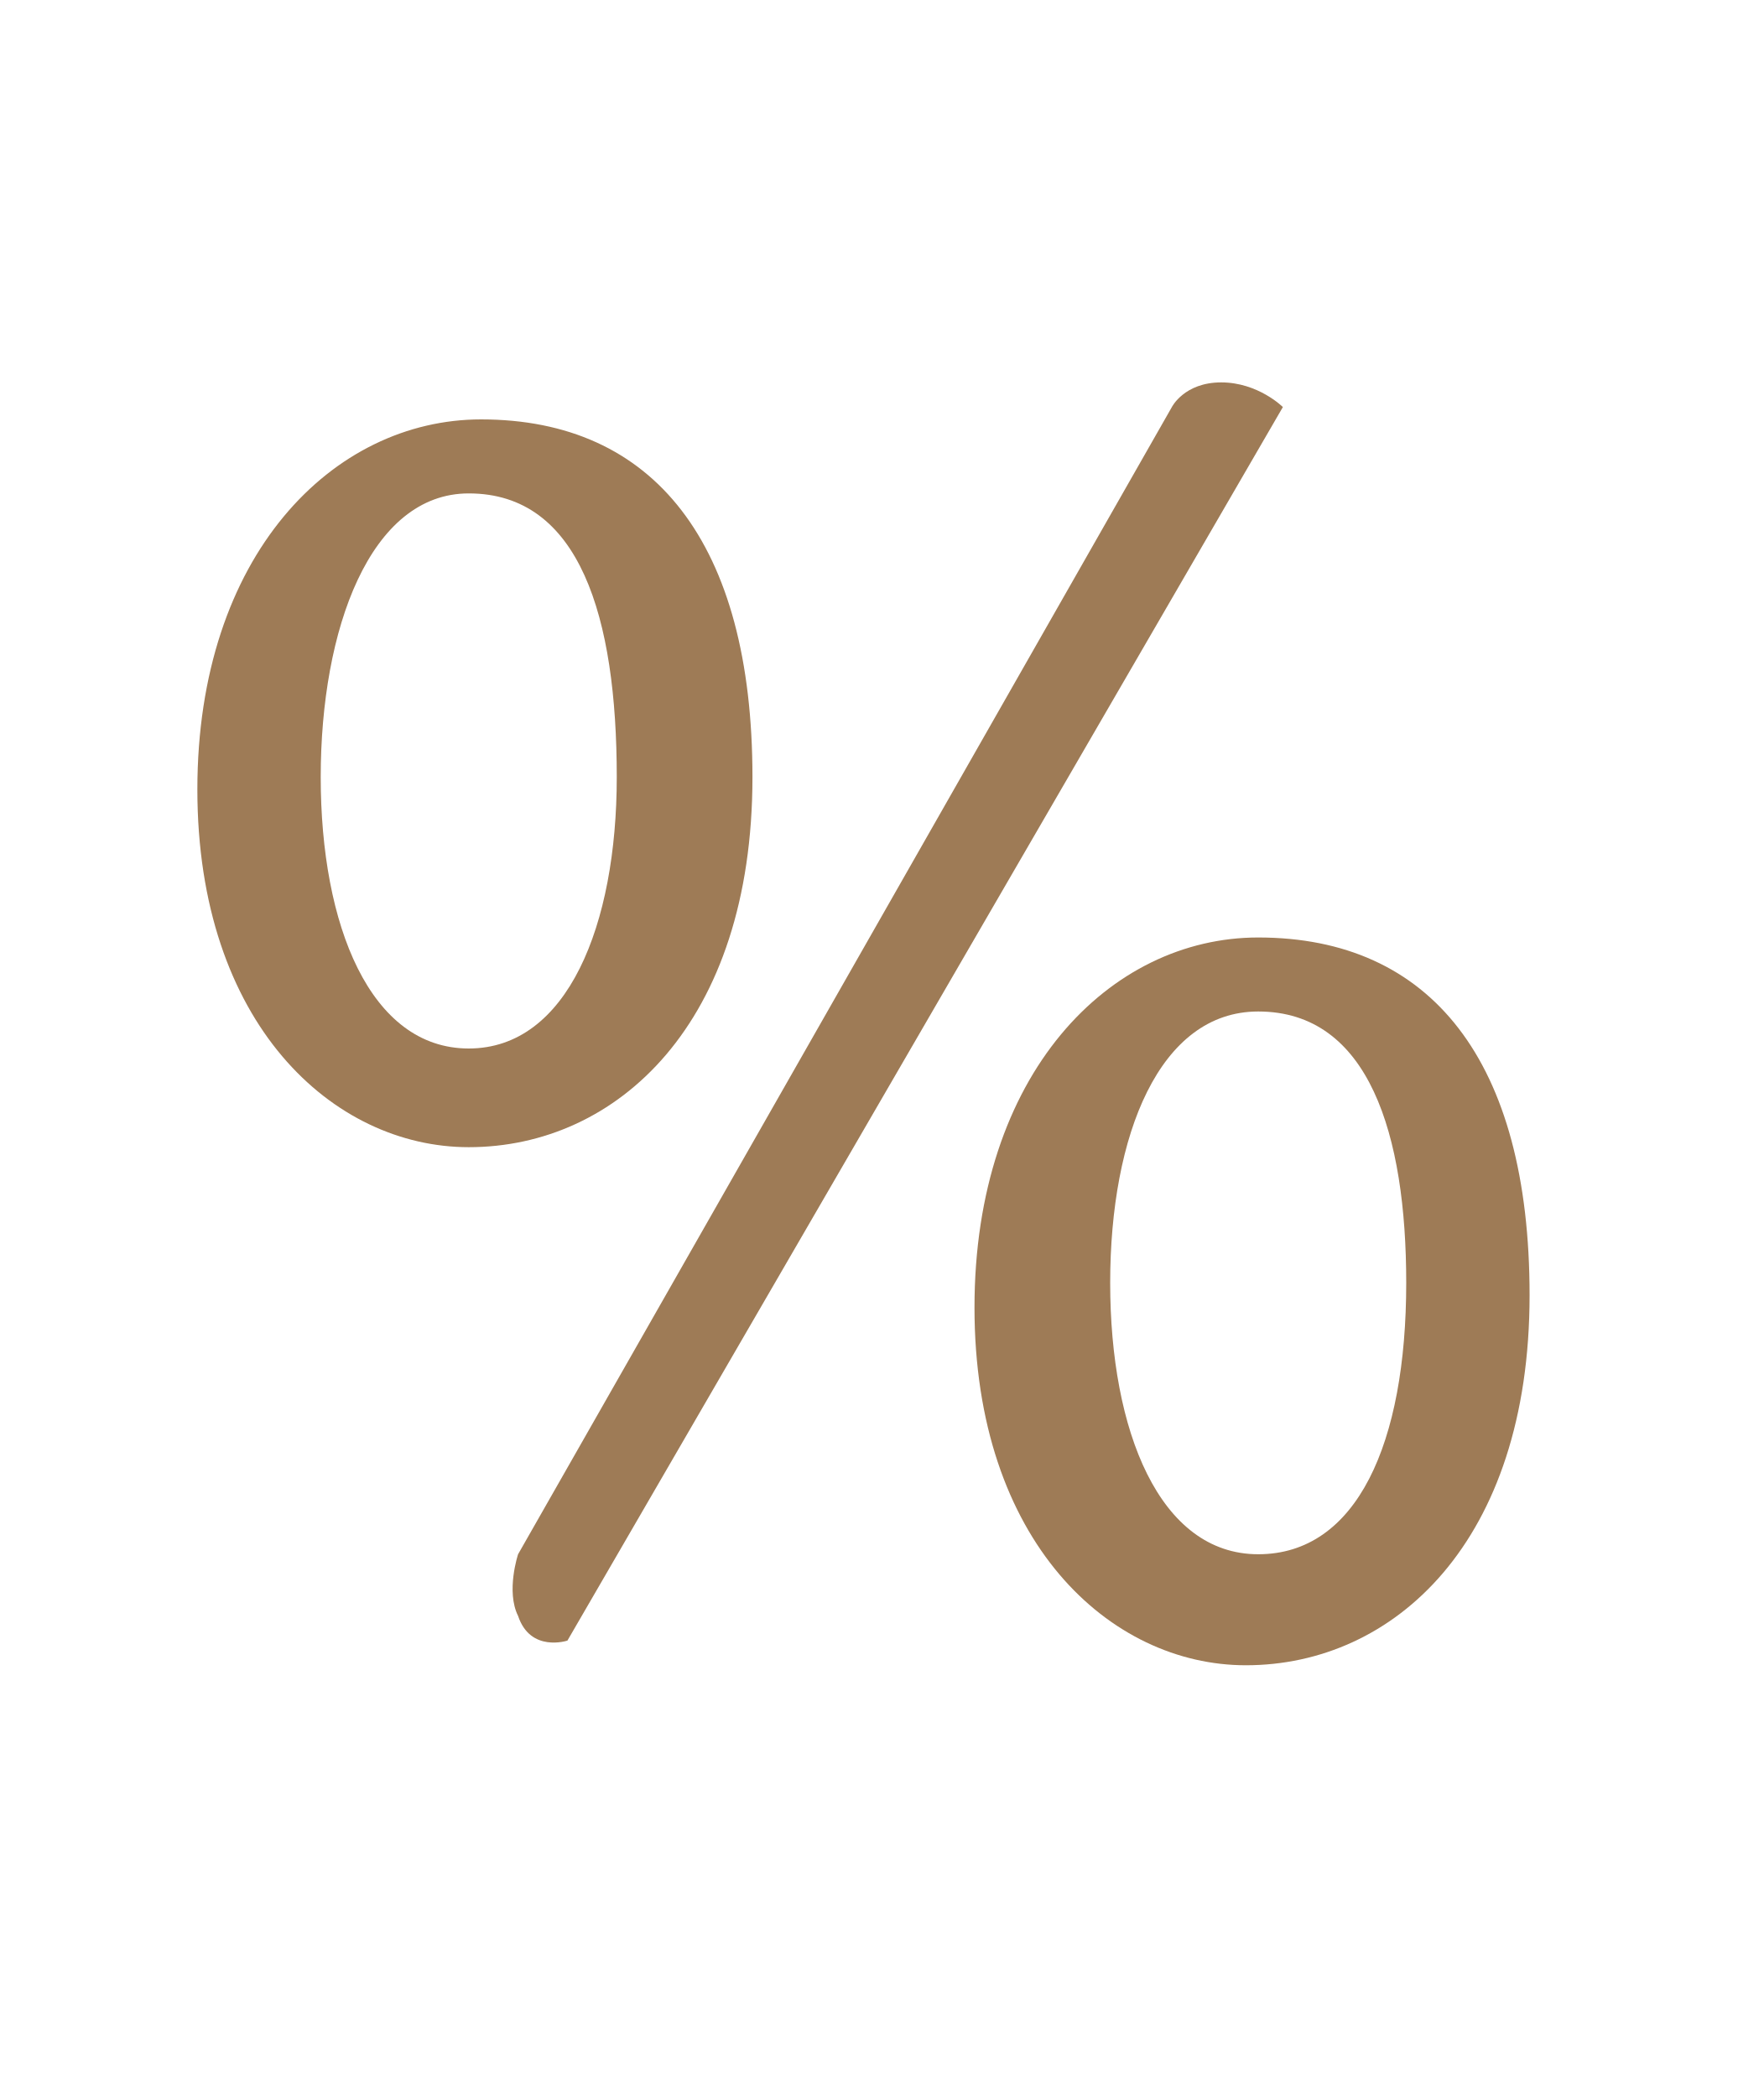
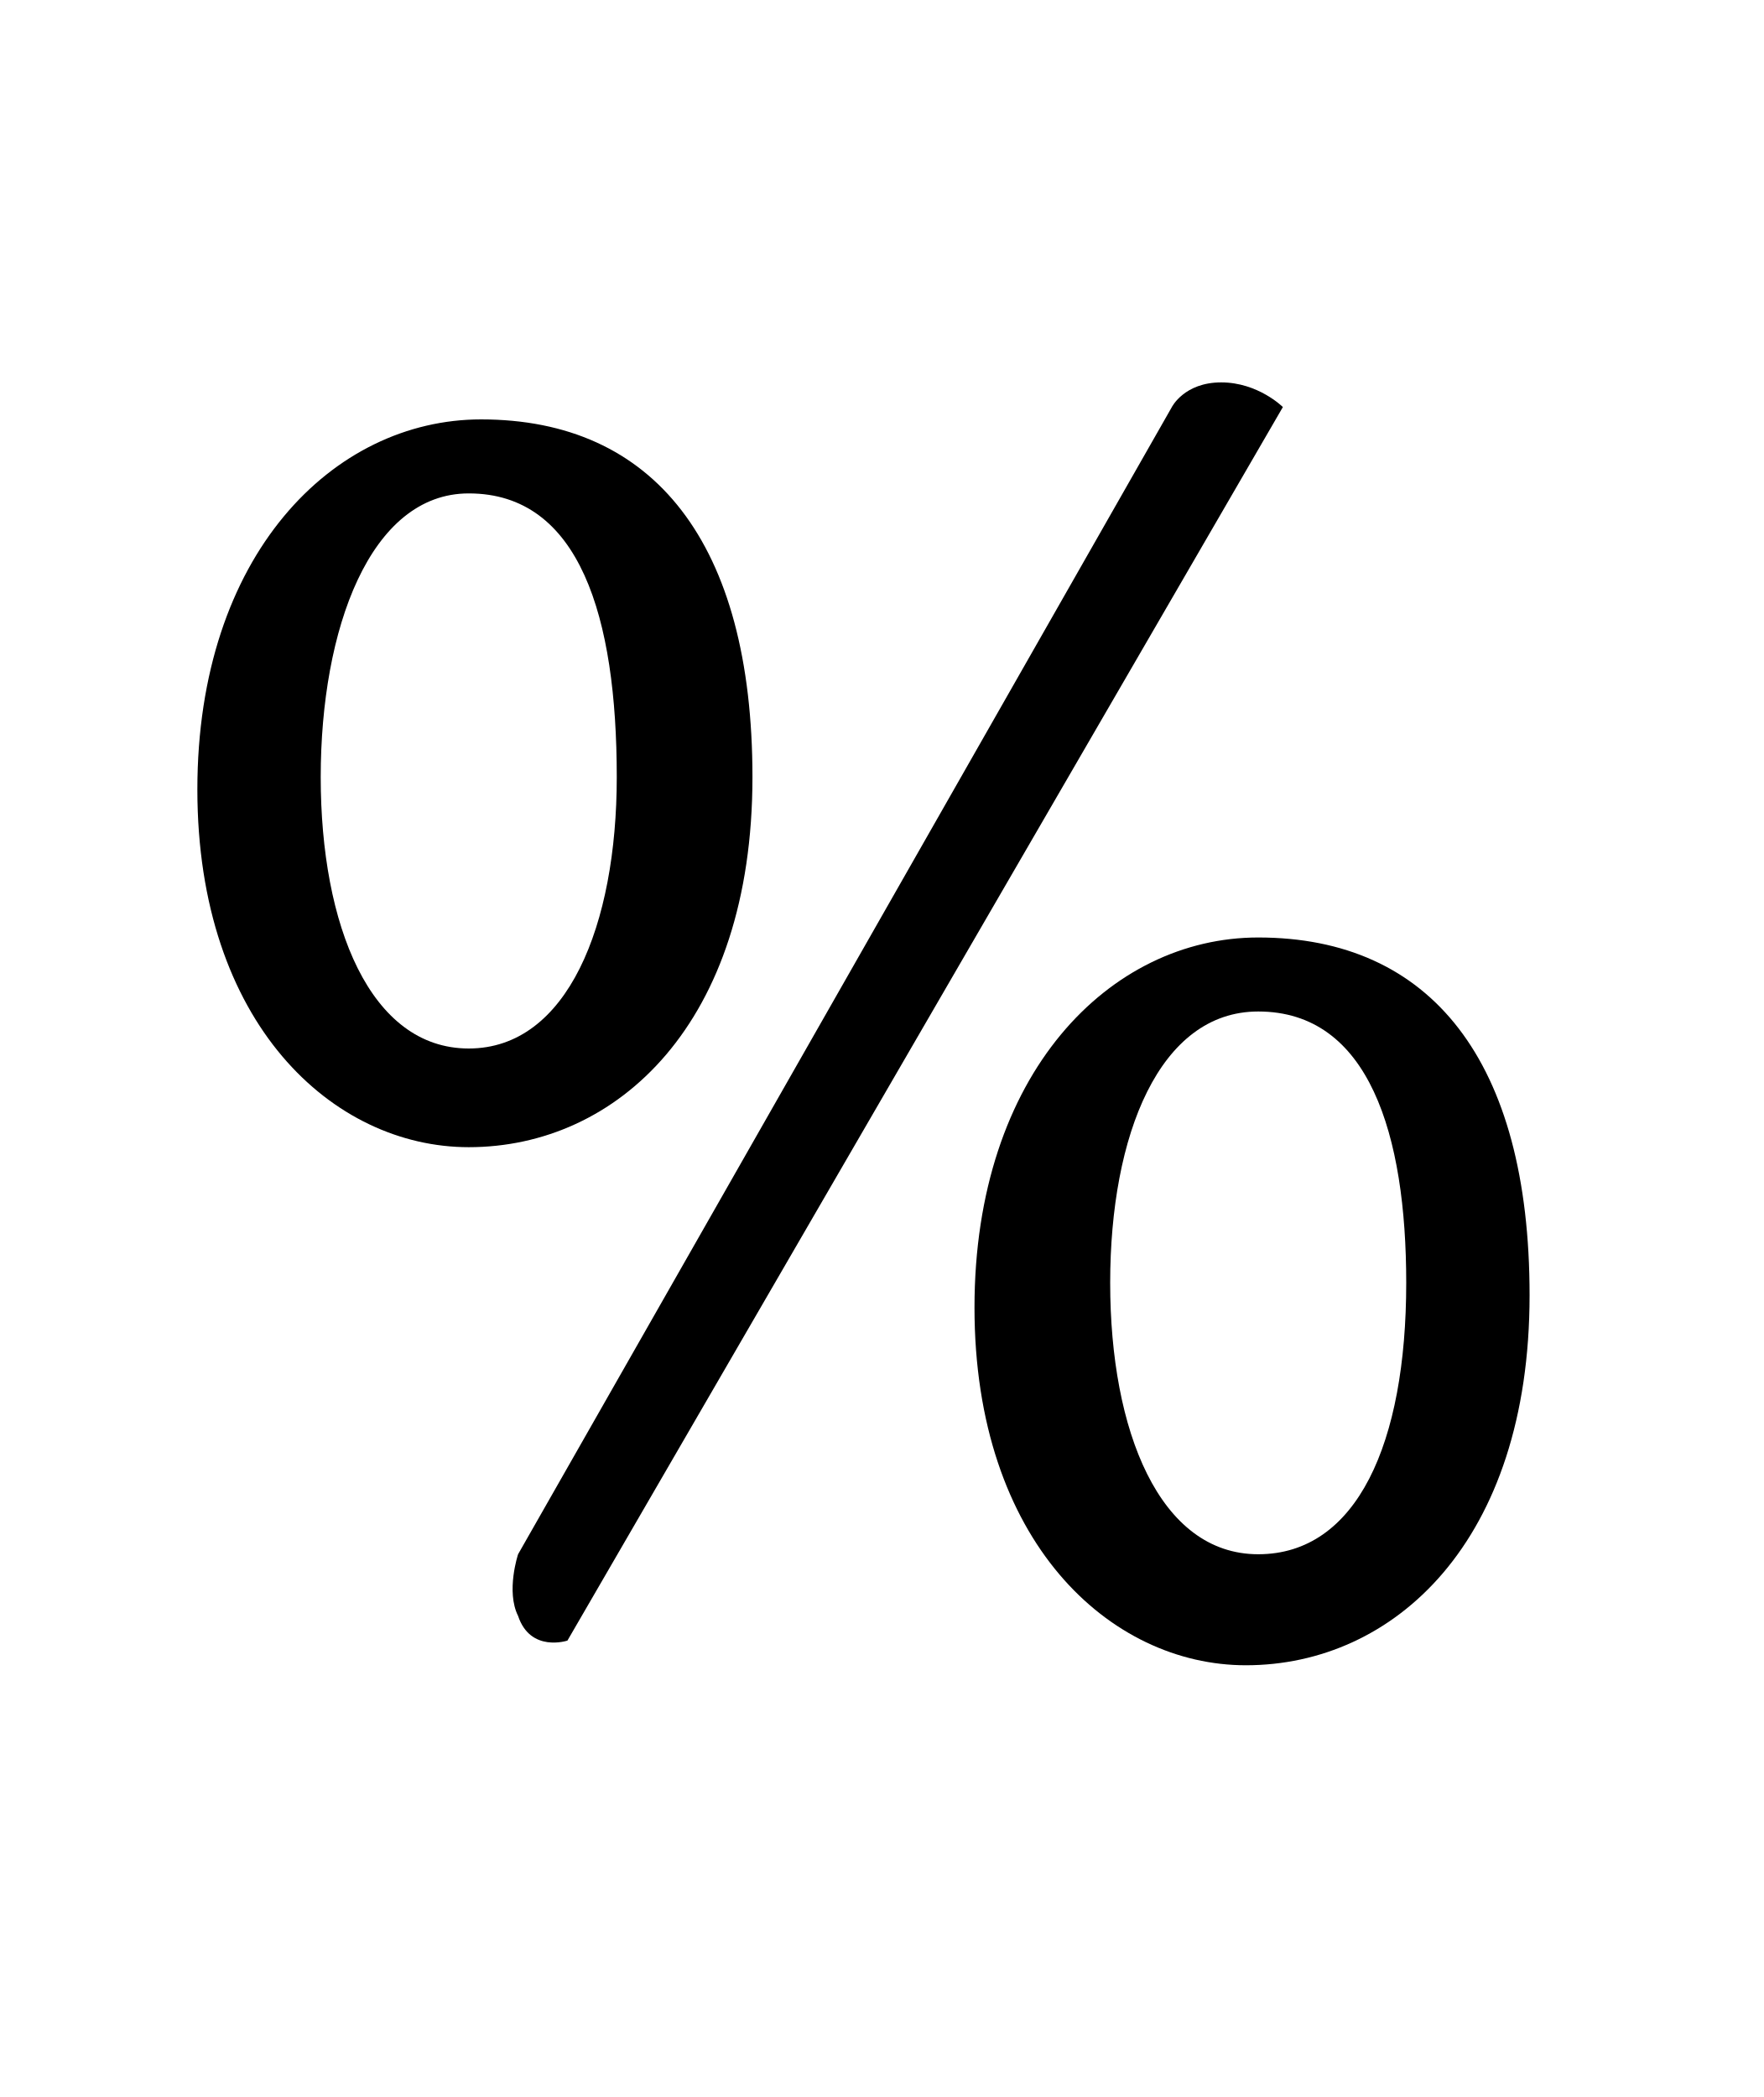
<svg xmlns="http://www.w3.org/2000/svg" id="Layer_1" viewBox="0 0 14.3 17">
-   <style>.st0{fill:#9e7b56}</style>
+   <style>.st0{fill:#000000}</style>
  <g id="XMLID_4386_">
    <path id="XMLID_4387_" class="st0" d="M4.6 13.3l5.8-10s-.2-.2-.5-.2-.4.2-.4.2l-5.3 9.3s-.1.3 0 .5c.1.3.4.2.4.2z" />
  </g>
  <path id="XMLID_4390_" class="st0" d="M3.9 3.4c-1.2 0-2.3 1.1-2.3 3s1.1 2.9 2.2 2.9c1.2 0 2.3-1 2.3-3 0-1.9-.8-2.9-2.2-2.9zm-.1 5.1c-.8 0-1.2-1-1.2-2.2S3 4 3.8 4C4.7 4 5 5 5 6.3c0 1.2-.4 2.2-1.2 2.2z" />
  <path id="XMLID_4384_" class="st0" d="M10.2 7.6c-1.2 0-2.3 1.1-2.3 3s1.1 2.9 2.2 2.9c1.2 0 2.3-1 2.3-3 0-1.9-.8-2.9-2.2-2.9zm0 5c-.8 0-1.2-1-1.2-2.2s.4-2.2 1.2-2.2c.9 0 1.2 1 1.2 2.2 0 1.3-.4 2.2-1.2 2.2z" />
</svg>
